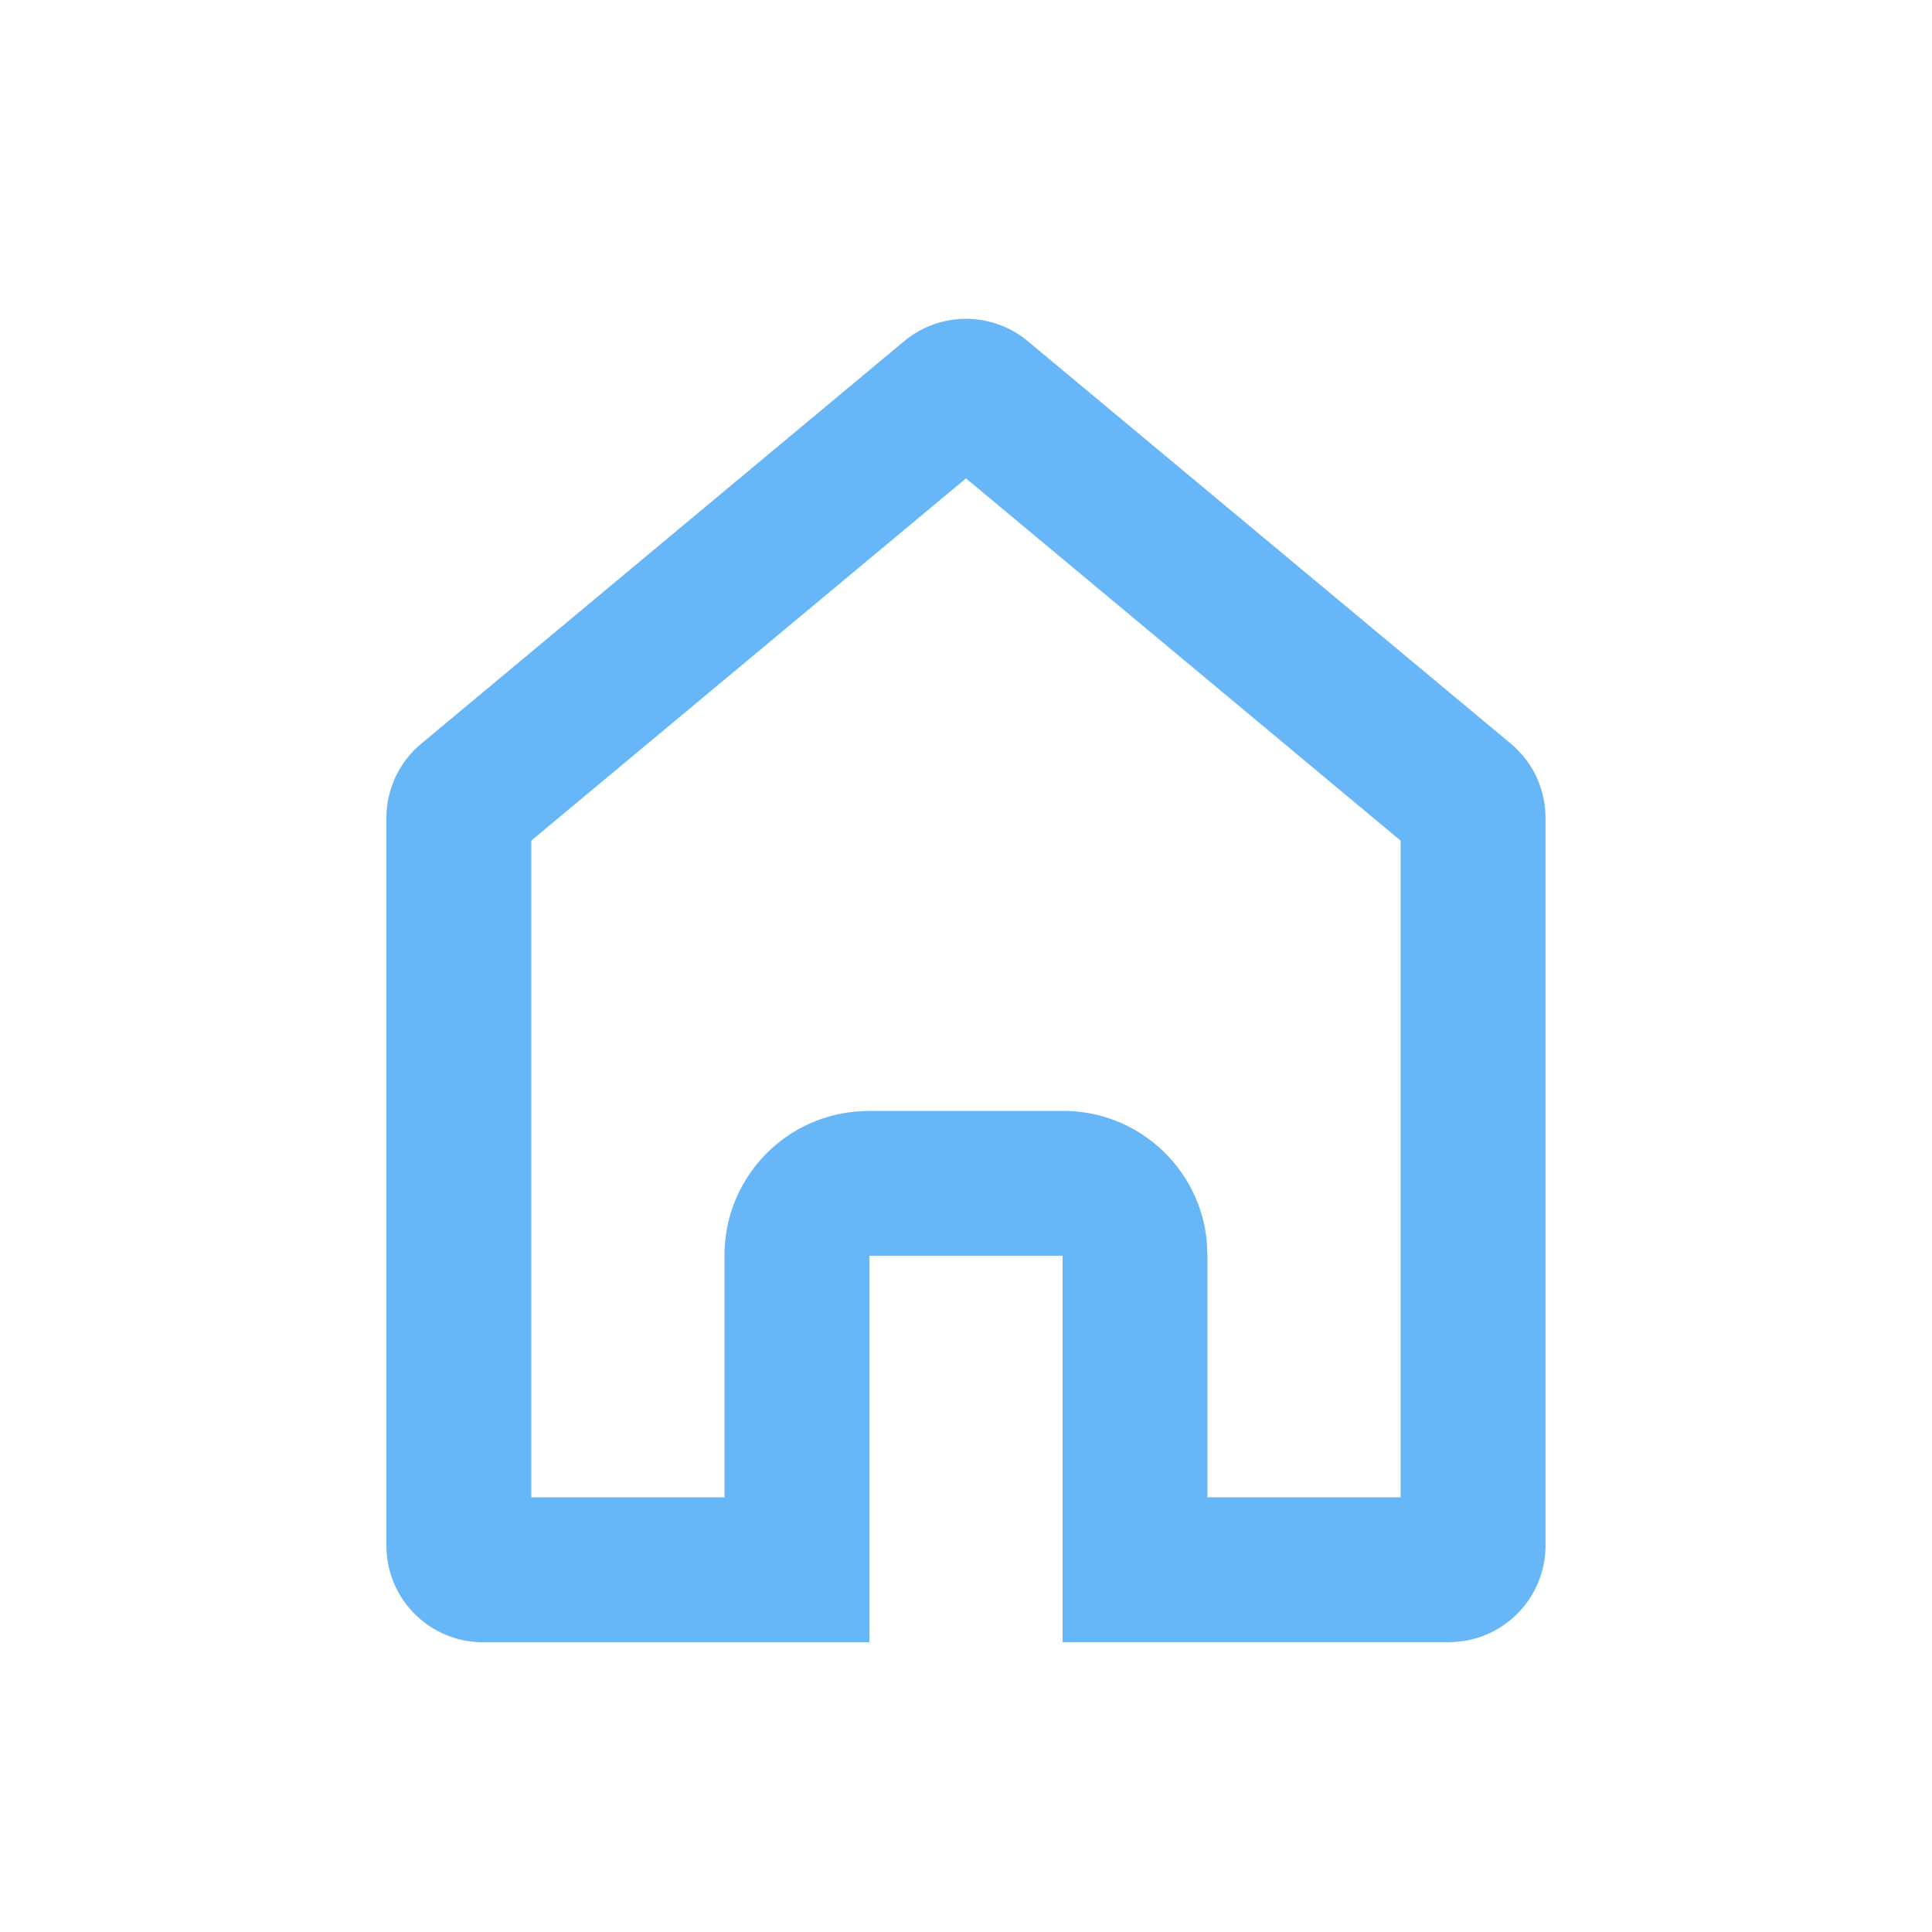
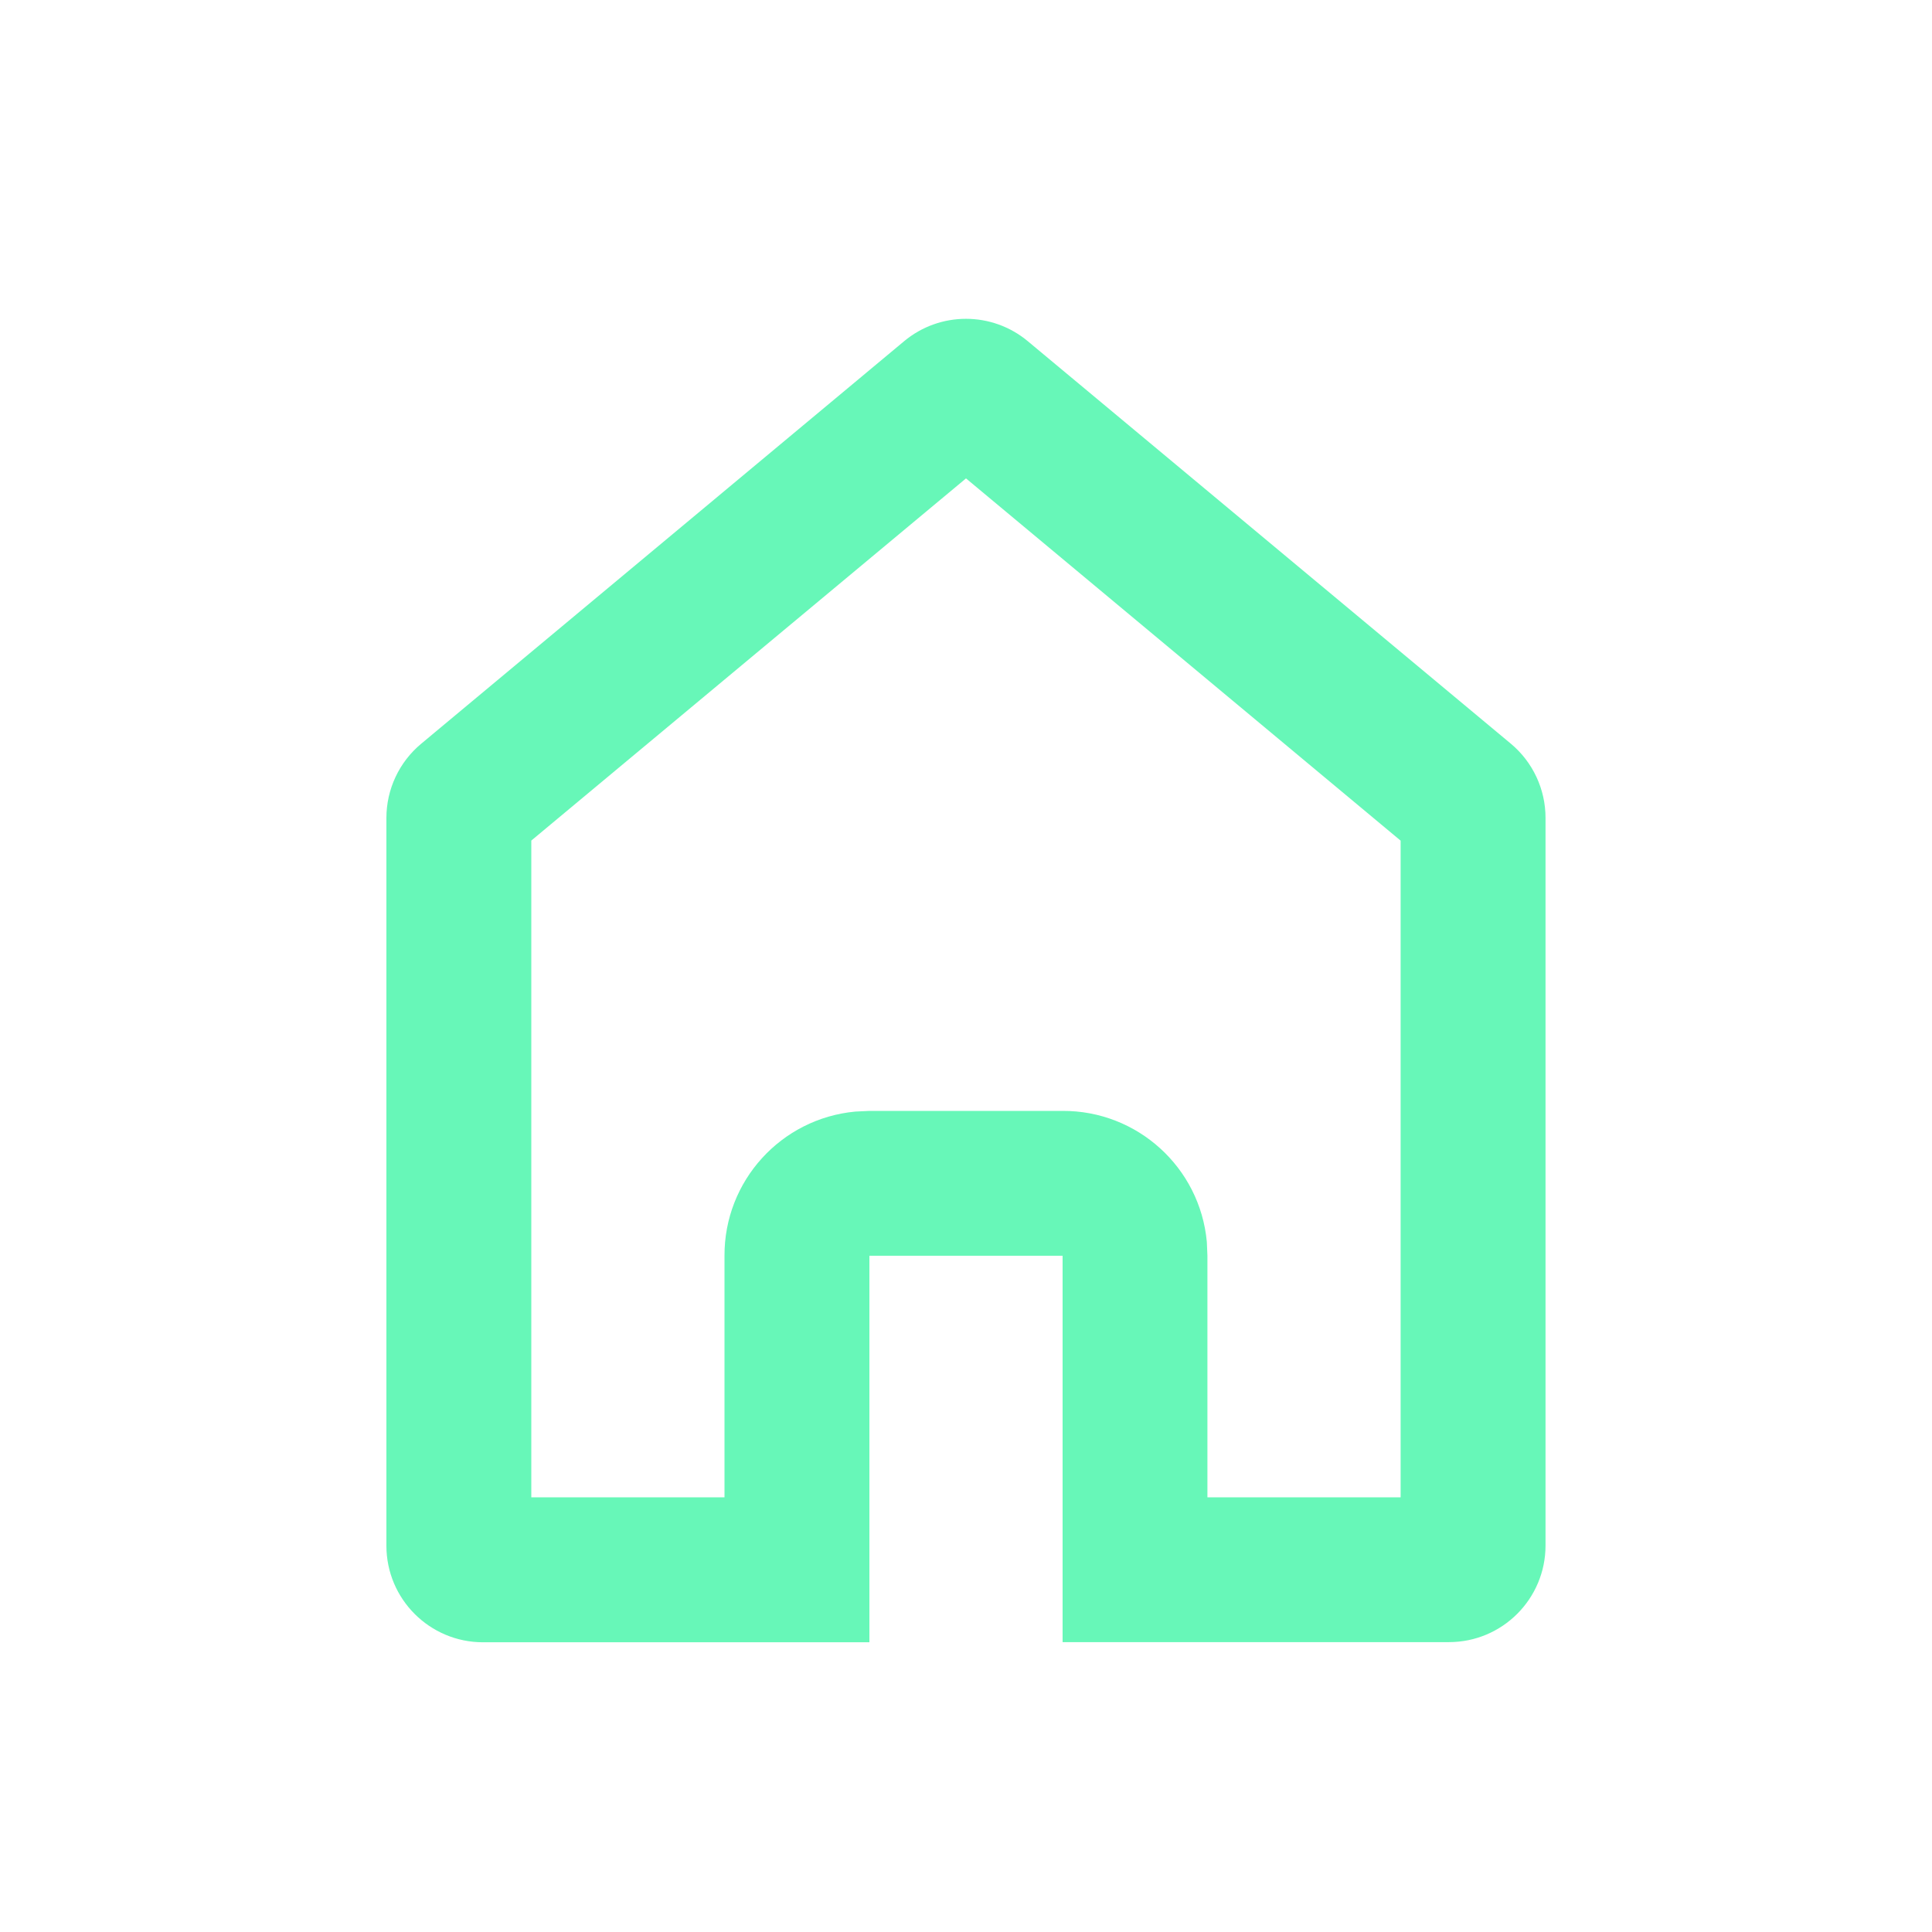
<svg xmlns="http://www.w3.org/2000/svg" id="Icon_Trending" data-name="Icon/Trending" width="26" height="26" viewBox="0 0 26 26">
-   <path id="Home" d="M6.5,17.809H1.3a1.3,1.3,0,0,1-1.3-1.3V6.717a1.3,1.3,0,0,1,.468-1L6.967.3A1.3,1.3,0,0,1,8.632.3l6.5,5.416a1.3,1.3,0,0,1,.467,1v9.791a1.3,1.3,0,0,1-1.3,1.3H9.1v-5.2H6.5v5.2Zm0-7.151H9.1a1.941,1.941,0,0,1,1.941,1.762l.008.188v3.25h2.6V7.021L7.8,2.146,1.95,7.02v8.838h2.6v-3.25a1.941,1.941,0,0,1,1.762-1.941Z" transform="translate(5.2 4.292)" fill="#67b6f7" />
+   <path id="Home" d="M6.5,17.809H1.3a1.3,1.3,0,0,1-1.3-1.3V6.717a1.3,1.3,0,0,1,.468-1L6.967.3A1.3,1.3,0,0,1,8.632.3l6.5,5.416a1.3,1.3,0,0,1,.467,1v9.791a1.3,1.3,0,0,1-1.3,1.3H9.1v-5.2H6.5v5.2Zm0-7.151H9.1a1.941,1.941,0,0,1,1.941,1.762l.008.188v3.25h2.6V7.021L7.8,2.146,1.95,7.02v8.838h2.6v-3.25a1.941,1.941,0,0,1,1.762-1.941Z" transform="translate(5.2 4.292)" fill="#67F7B8" />
</svg>
